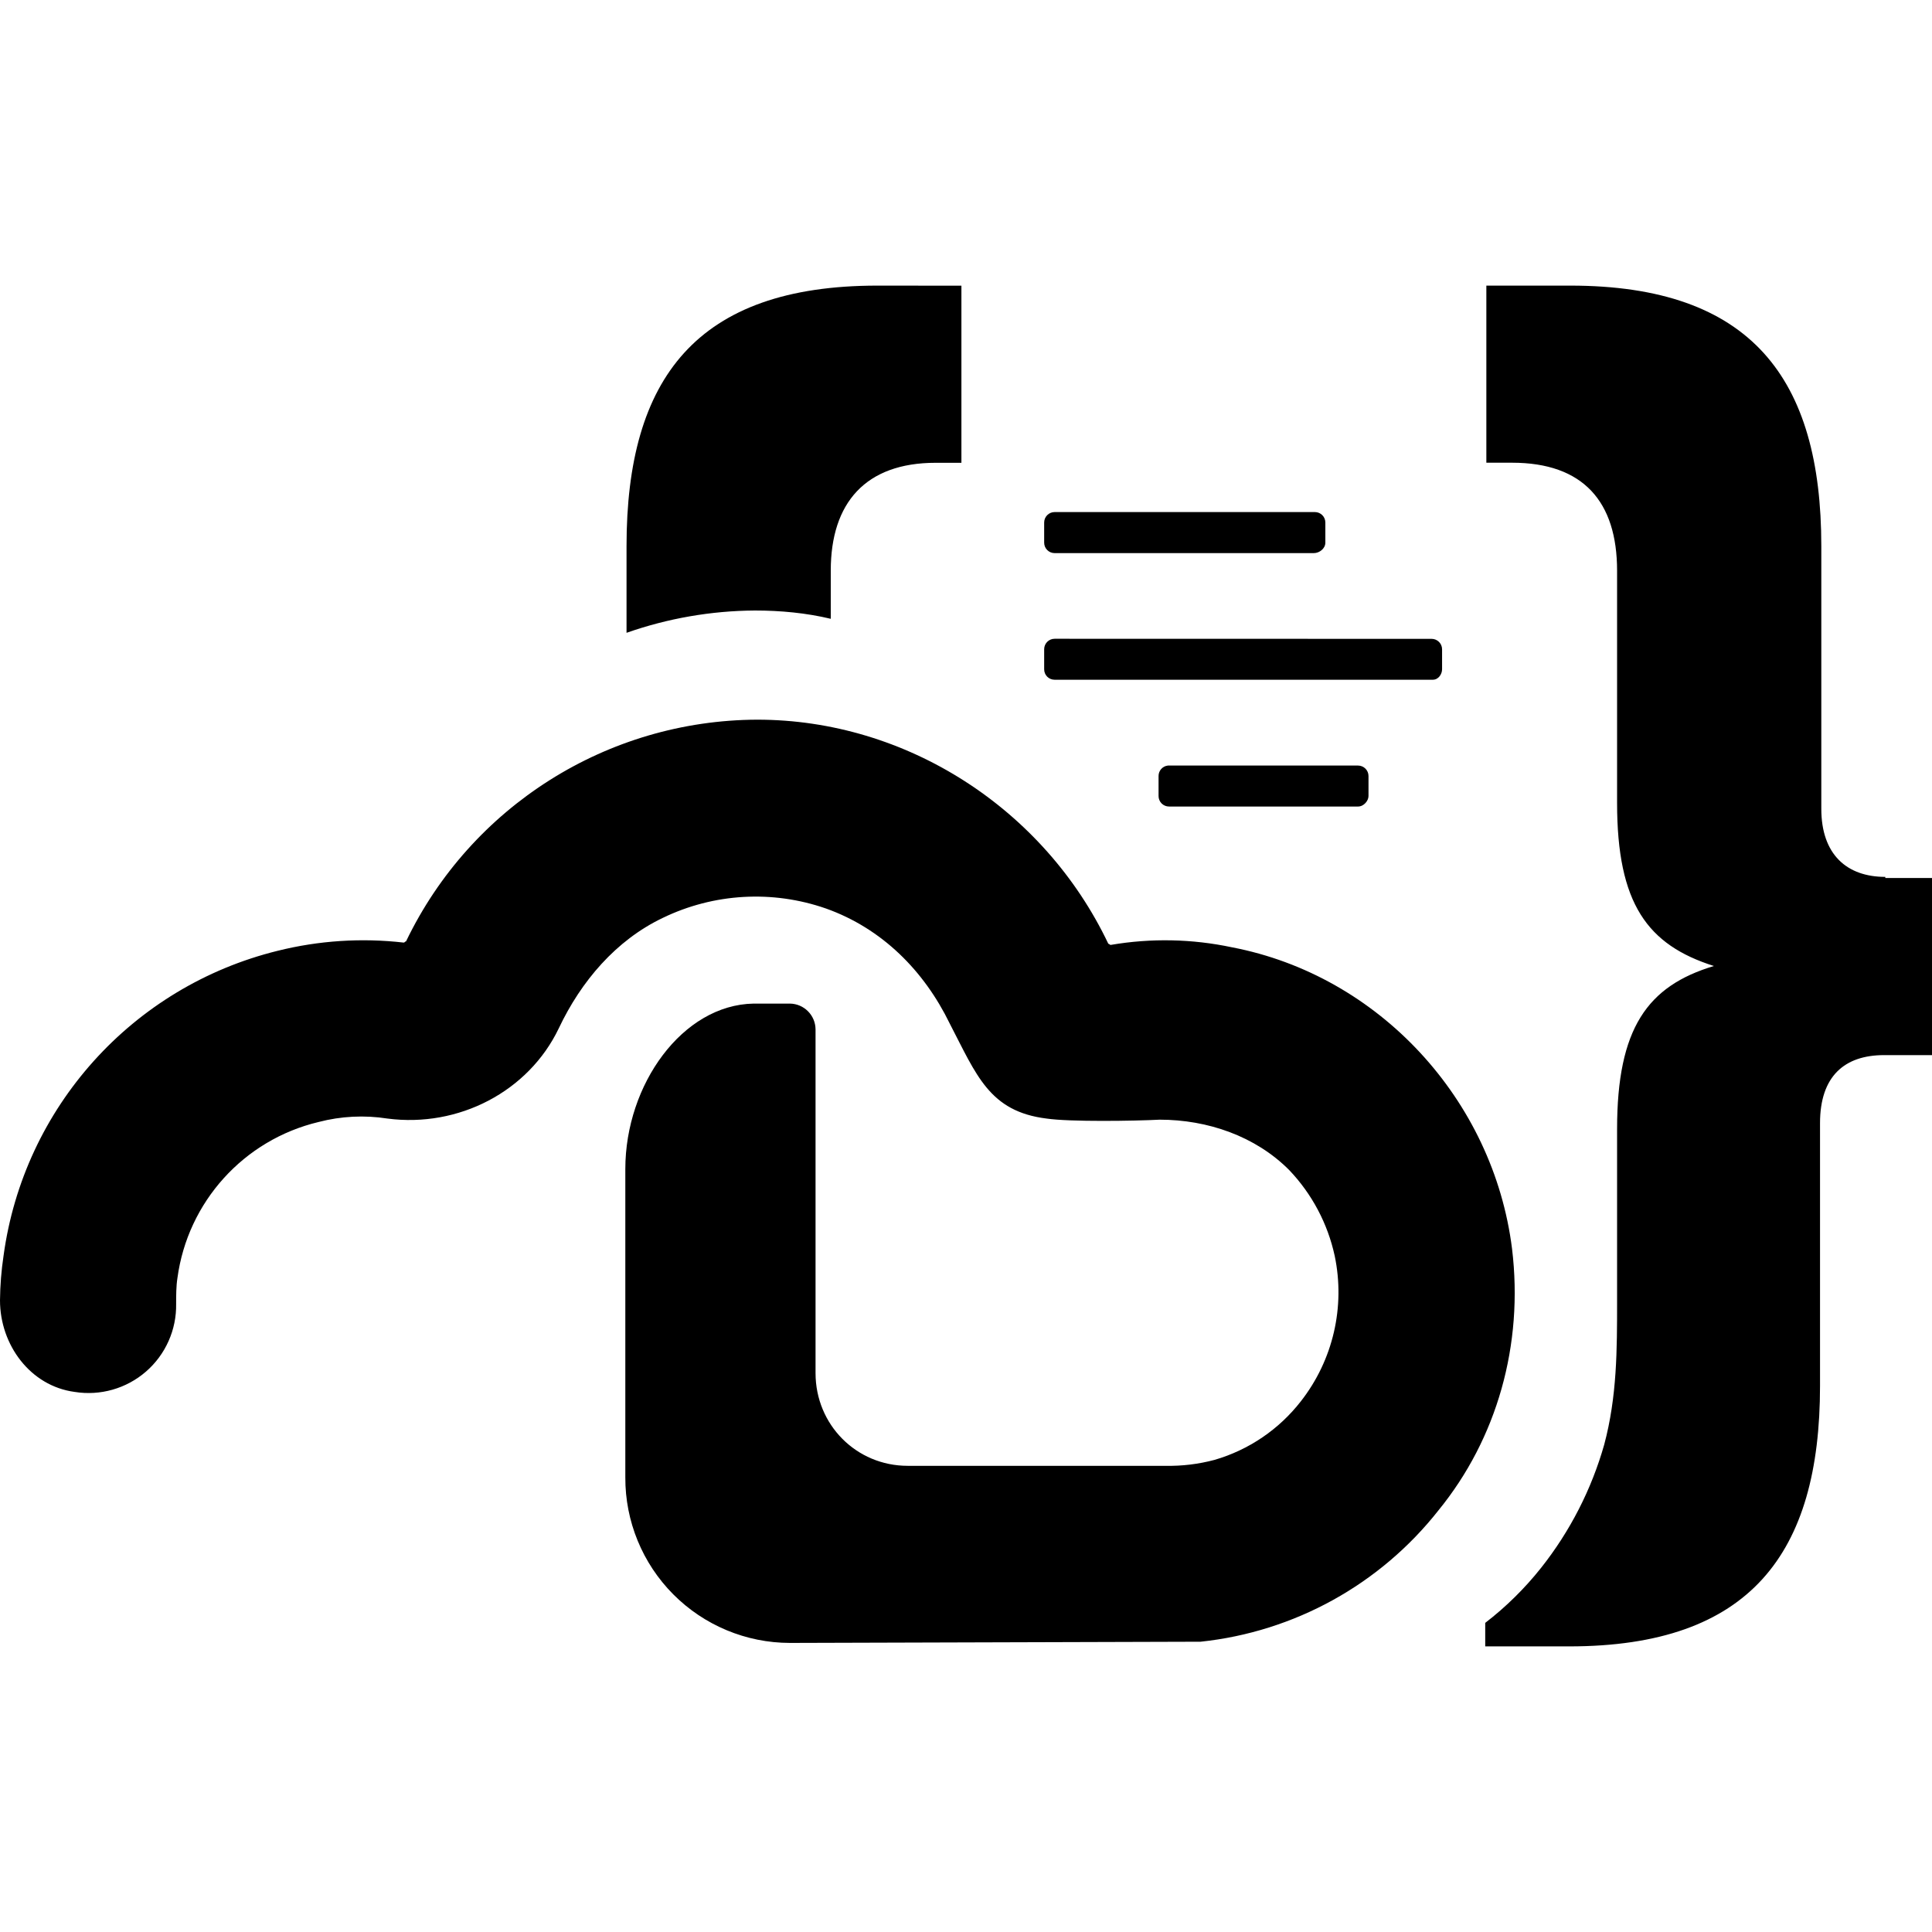
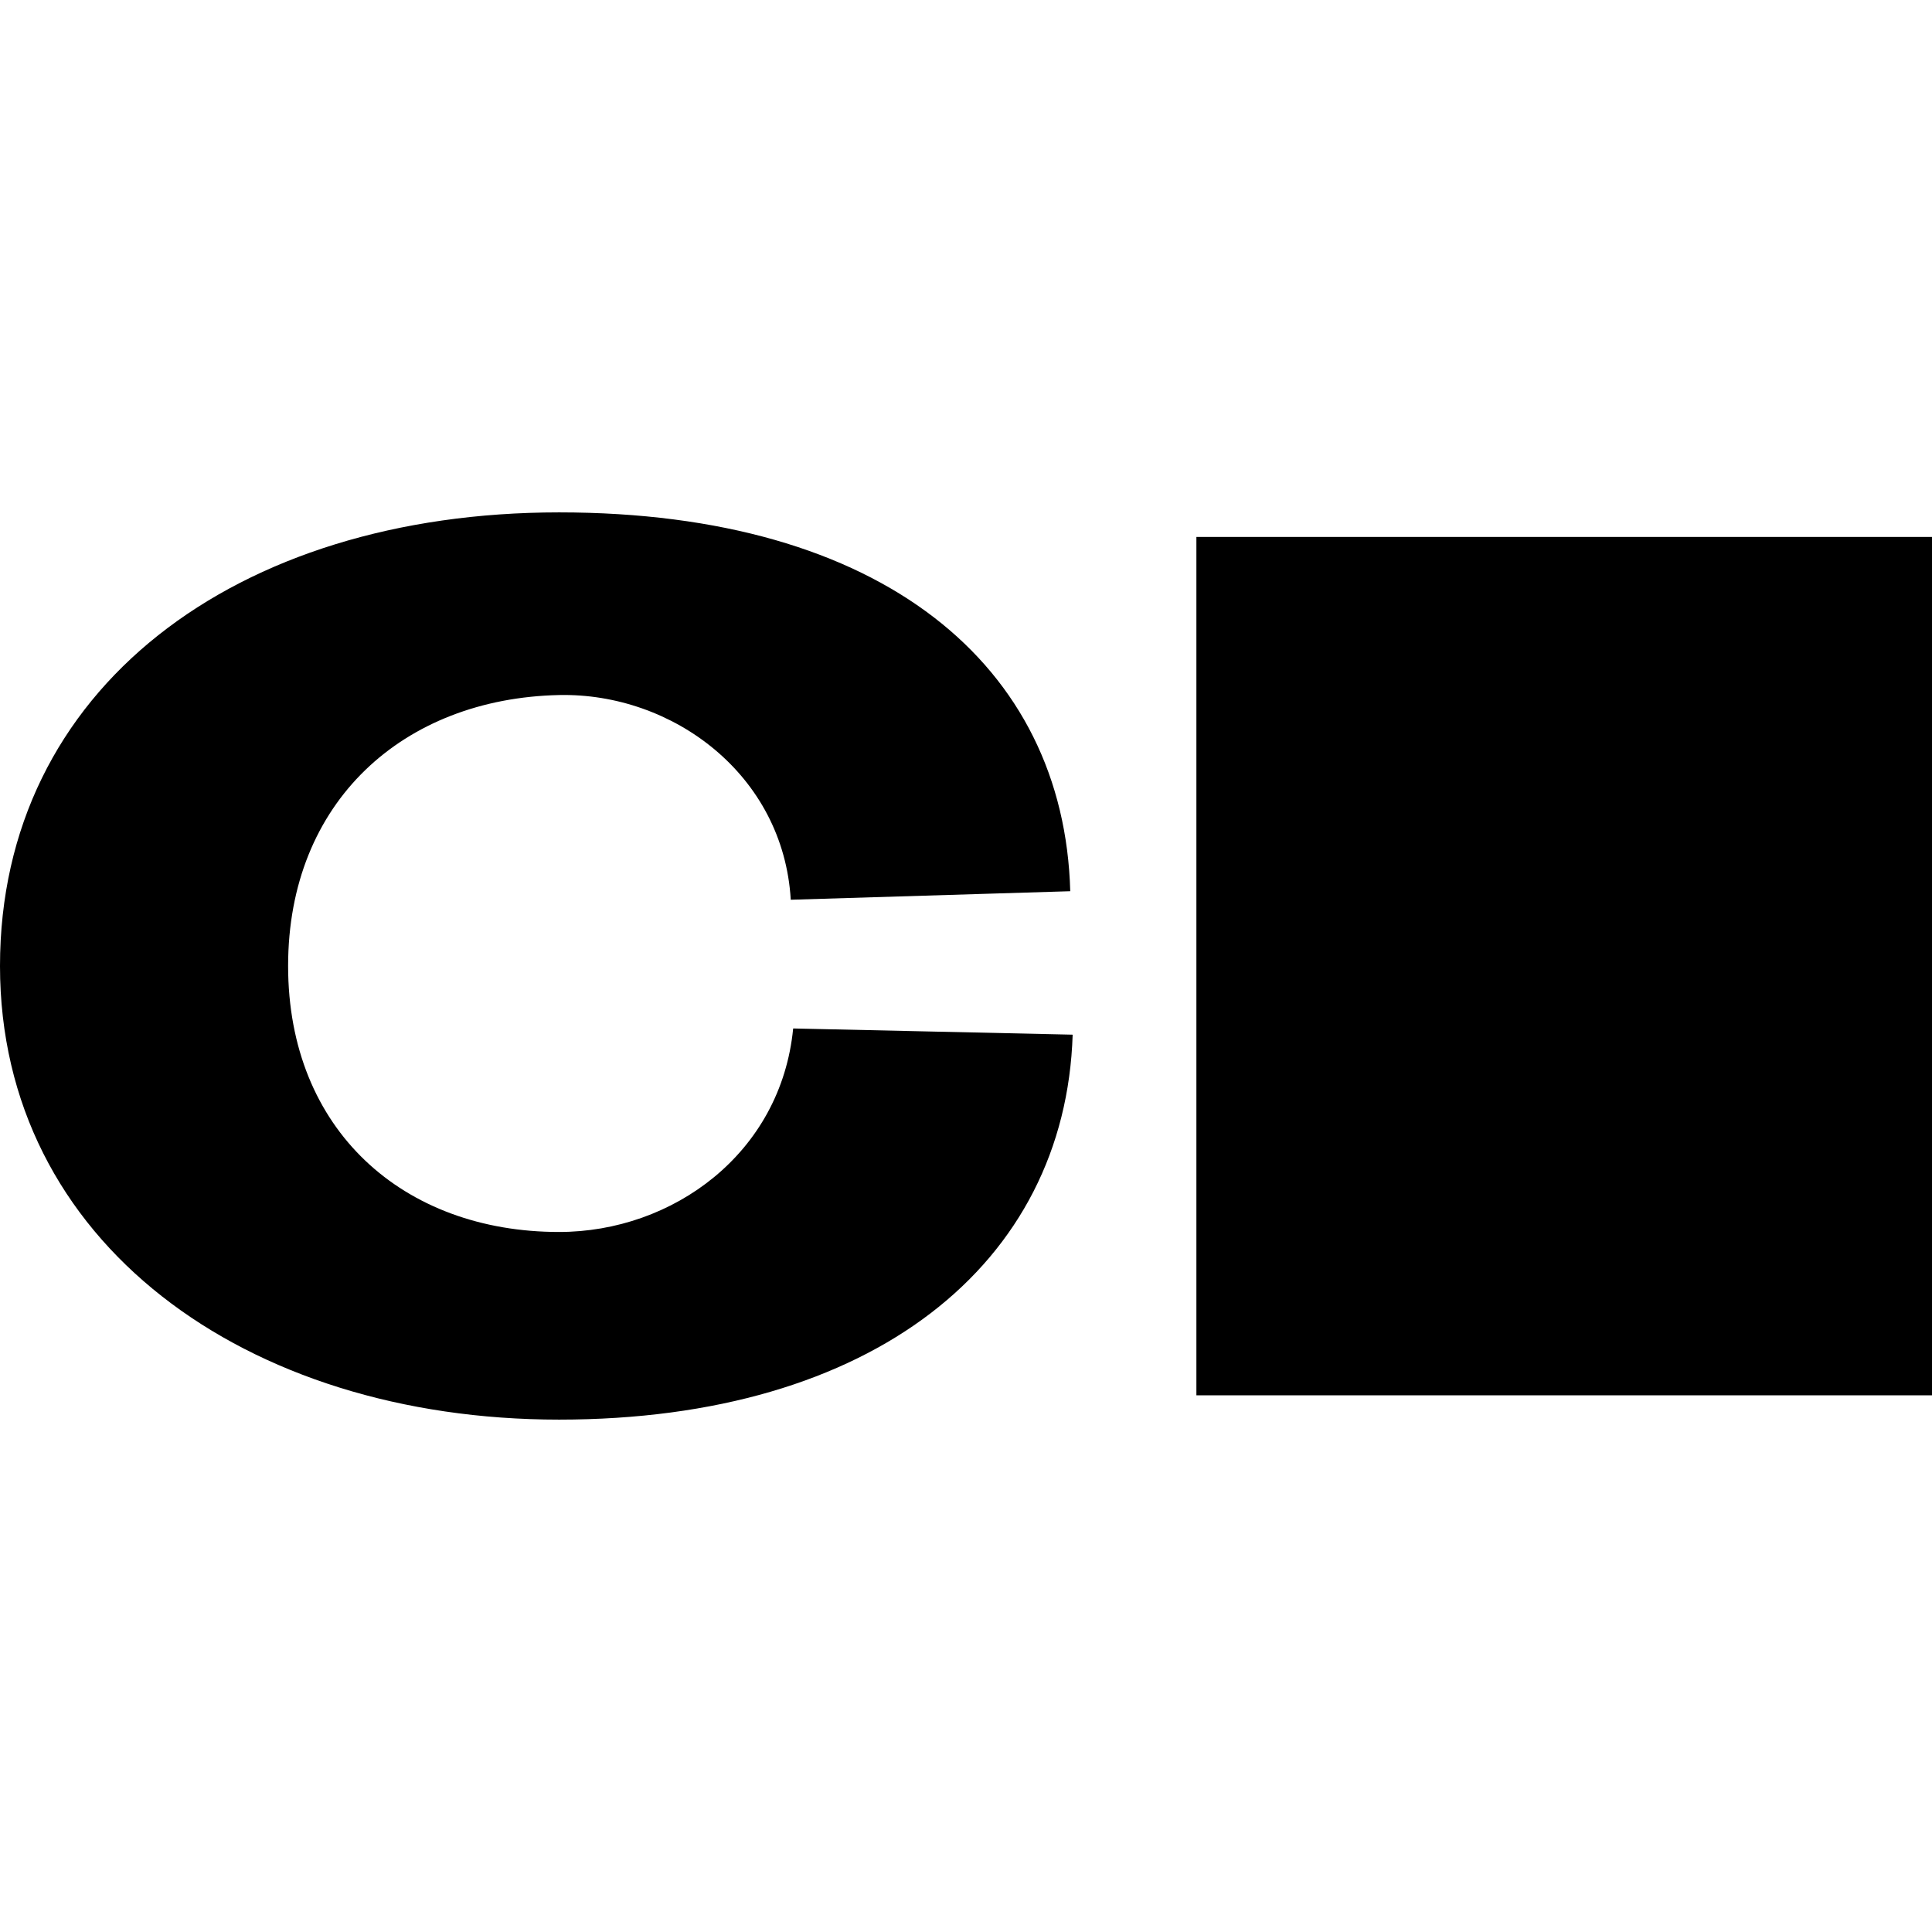
<svg xmlns="http://www.w3.org/2000/svg" viewBox="0 0 24 24">
-   <path d="M10.899 3.548c-2.247 0-3.116 1.152-3.116 3.236v1.077a4.9 4.9 0 0 1 1.594-.277c.319 0 .638.03.943.103v-.598c0-.845.434-1.34 1.303-1.34h.32v-2.2Zm7.565 0v2.2h.319c.884 0 1.305.482 1.305 1.342v2.884c0 1.253.377 1.764 1.203 2.026-.826.248-1.203.773-1.203 2.026v2.141c0 .597 0 1.181-.16 1.779a4.4 4.4 0 0 1-.783 1.529 4 4 0 0 1-.695.685v.292h1.043c2.247 0 3.116-1.152 3.116-3.236v-3.264c0-.583.304-.845.796-.845H24v-2.2h-.58v-.014c-.477 0-.795-.277-.795-.846V6.785c0-2.085-.871-3.237-3.118-3.237Zm-5.363 2.813a.13.13 0 0 0-.13.13v.25c0 .072.058.13.13.13h3.219c.072 0 .144-.058.144-.13v-.25a.13.13 0 0 0-.13-.13Zm0 1.574a.13.13 0 0 0-.13.13v.249c0 .073.058.13.13.13h4.697c.073 0 .116-.072.116-.13v-.248a.13.13 0 0 0-.13-.13ZM9.406 8.94a4.86 4.86 0 0 0-4.362 2.754c-.015 0-.014.015-.03.015a4.4 4.4 0 0 0-1.564.102A4.53 4.53 0 0 0 .044 15.6a4 4 0 0 0-.044.553c0 .554.377 1.065.928 1.138a1.088 1.088 0 0 0 1.26-1.094c0-.102 0-.218.016-.32a2.31 2.31 0 0 1 1.753-1.939 2.1 2.1 0 0 1 .855-.043c.884.116 1.754-.335 2.13-1.122.276-.583.71-1.093 1.29-1.37a2.65 2.65 0 0 1 2.029-.117c.696.248 1.218.773 1.537 1.429.333.641.492 1.092 1.202 1.18.29.043 1.102.03 1.406.014.594 0 1.189.204 1.609.626a2.23 2.23 0 0 1 .565 1.065 2.2 2.2 0 0 1-.42 1.807 2.1 2.1 0 0 1-1.072.728 2.2 2.2 0 0 1-.61.074h-3.202c-.638 0-1.145-.51-1.145-1.152v-4.27a.323.323 0 0 0-.32-.32h-.449c-.884.015-1.594 1.006-1.594 2.055v3.831a2.047 2.047 0 0 0 2.044 2.056l5.102-.015a4.34 4.34 0 0 0 2.956-1.633c.725-.889 1.058-2.054.913-3.25-.232-1.85-1.652-3.393-3.478-3.743a4 4 0 0 0-1.507-.03c-.015 0-.015-.014-.03-.014-.797-1.676-2.507-2.784-4.362-2.784m5.102.57a.13.13 0 0 0-.116.131v.247a.13.13 0 0 0 .13.131h2.348c.073 0 .13-.073.13-.13V9.64a.13.13 0 0 0-.13-.13Z" />
+   <path d="M14.862 6.67H24v10.663h-9.138zm-7.917 8.634c-1.934 0-3.366-1.264-3.366-3.305s1.432-3.323 3.366-3.365c1.411-.03 2.787.99 2.878 2.543l3.472-.106c-.076-2.802-2.33-4.706-6.35-4.706S0 8.558 0 12c0 3.426 3.046 5.635 6.945 5.635 3.898 0 6.29-1.935 6.38-4.782l-3.472-.077c-.152 1.553-1.497 2.528-2.908 2.528" />
</svg>
